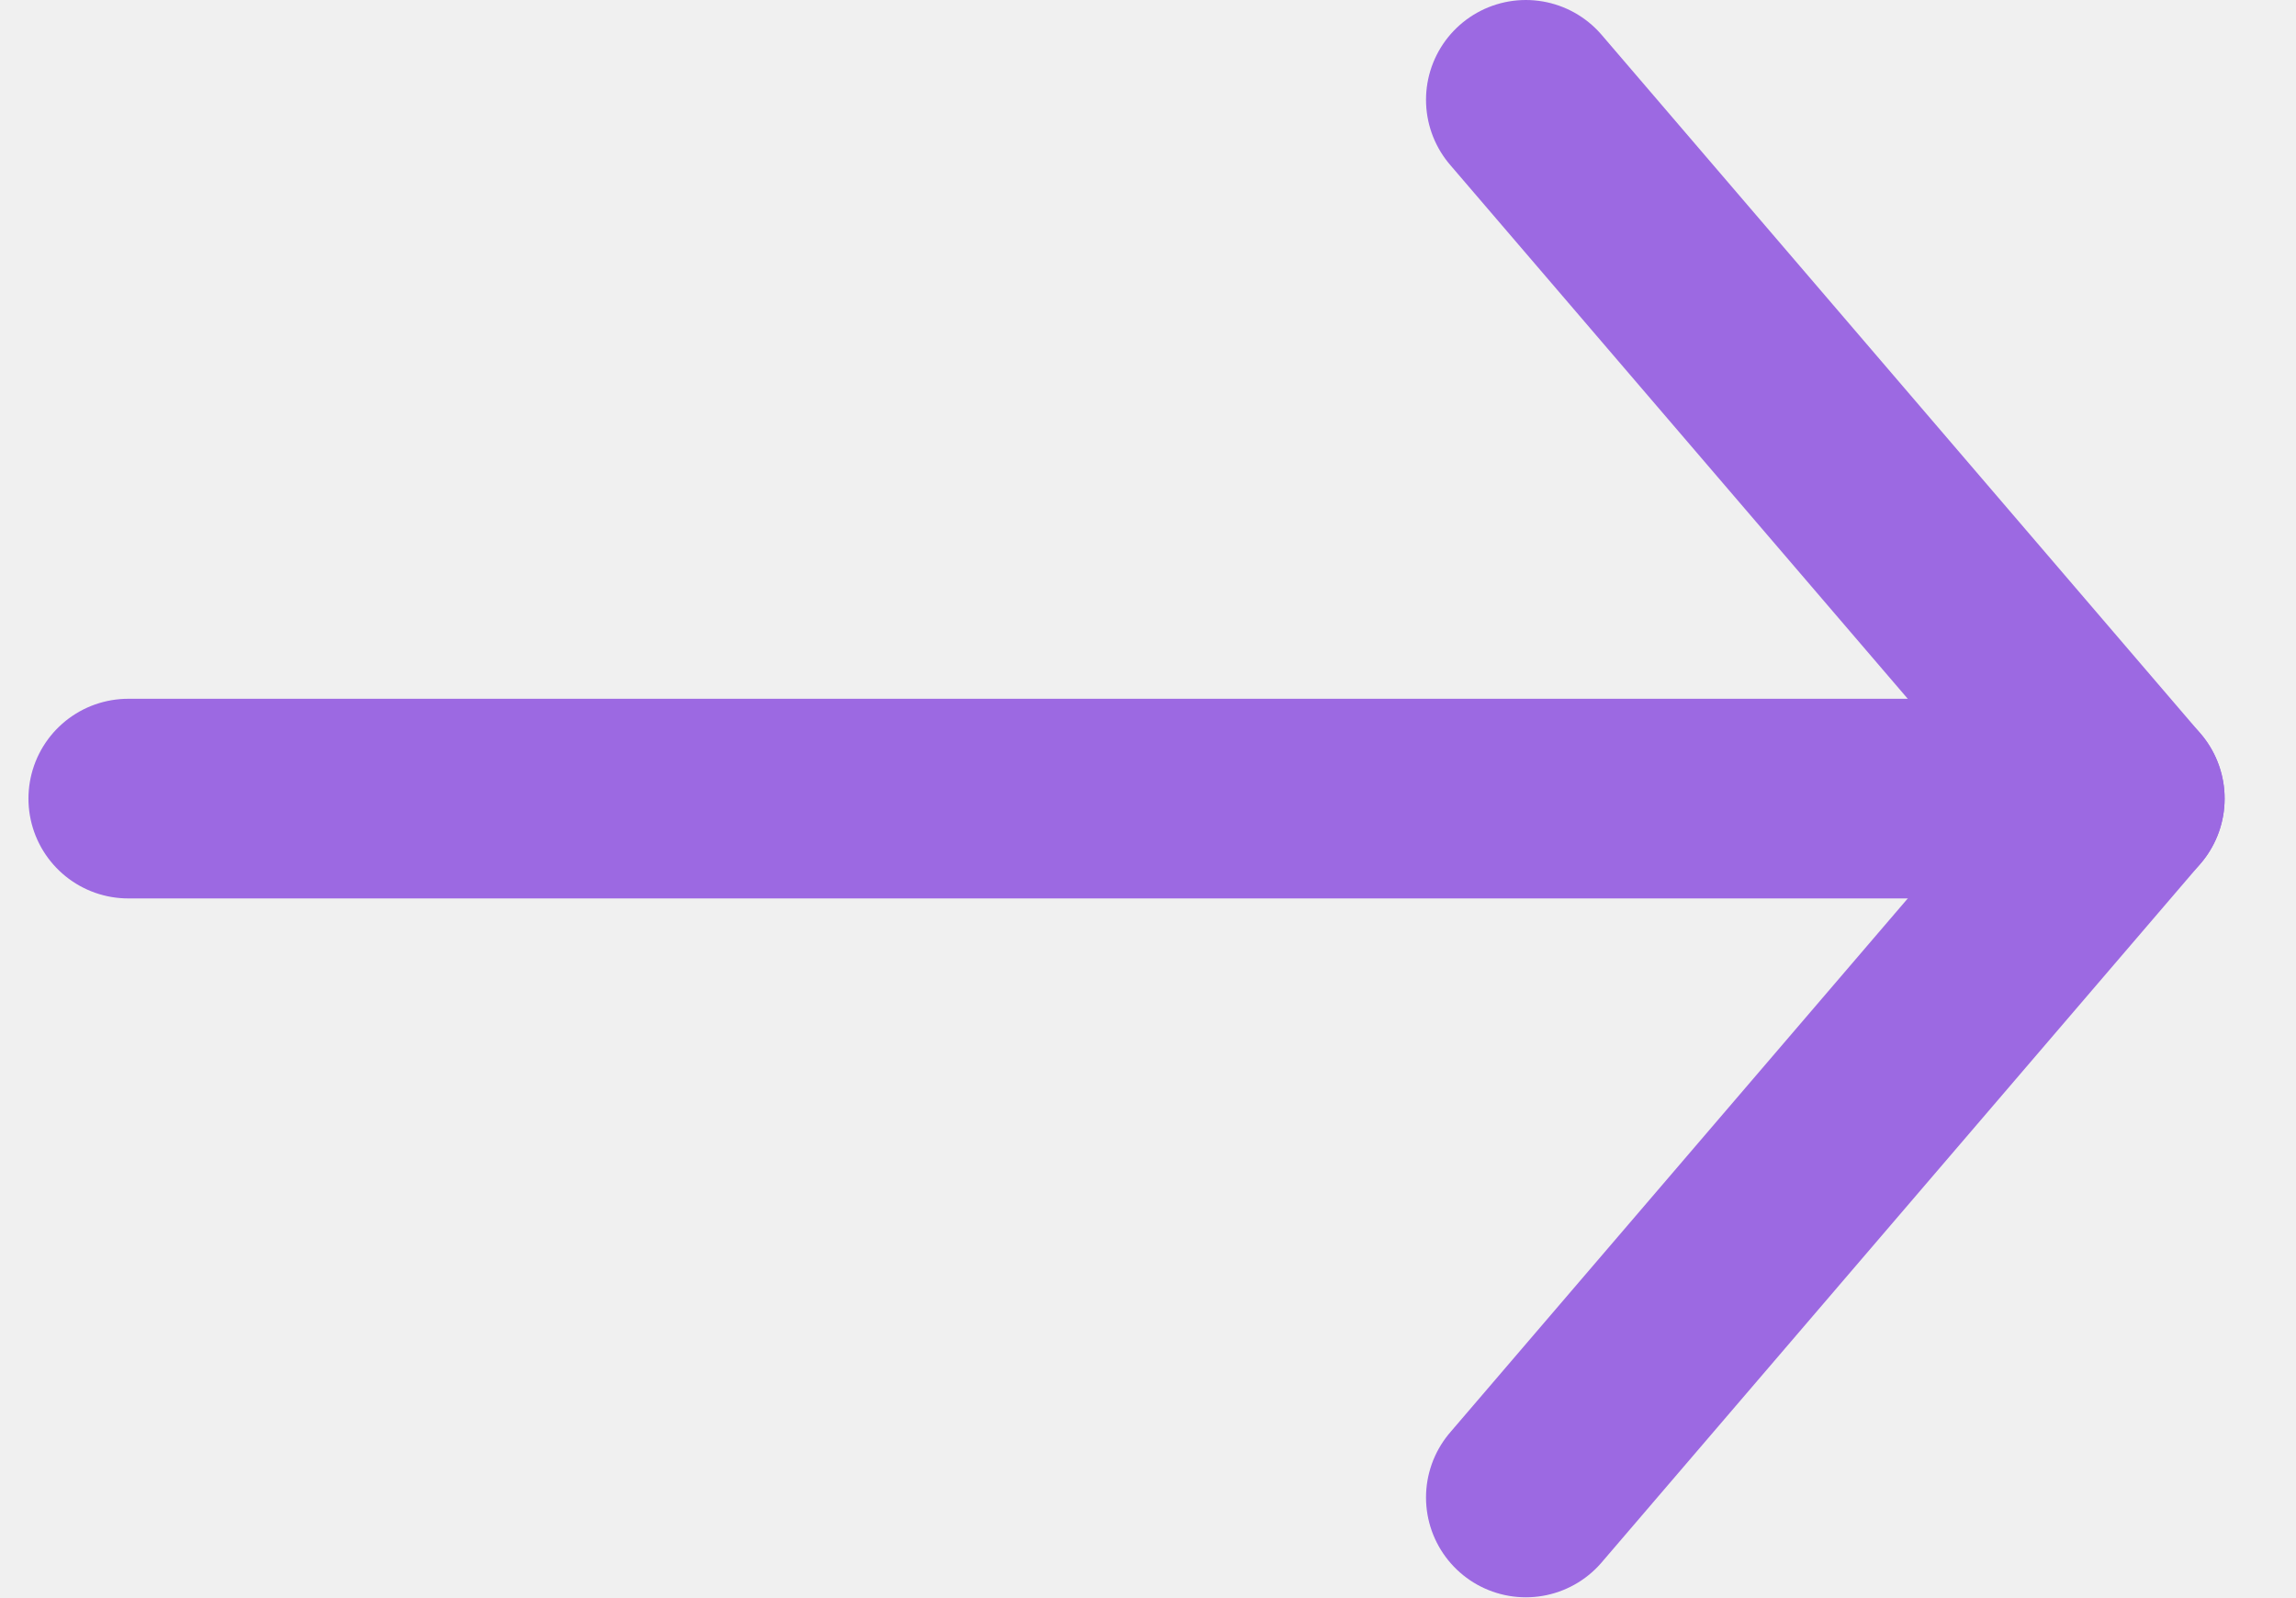
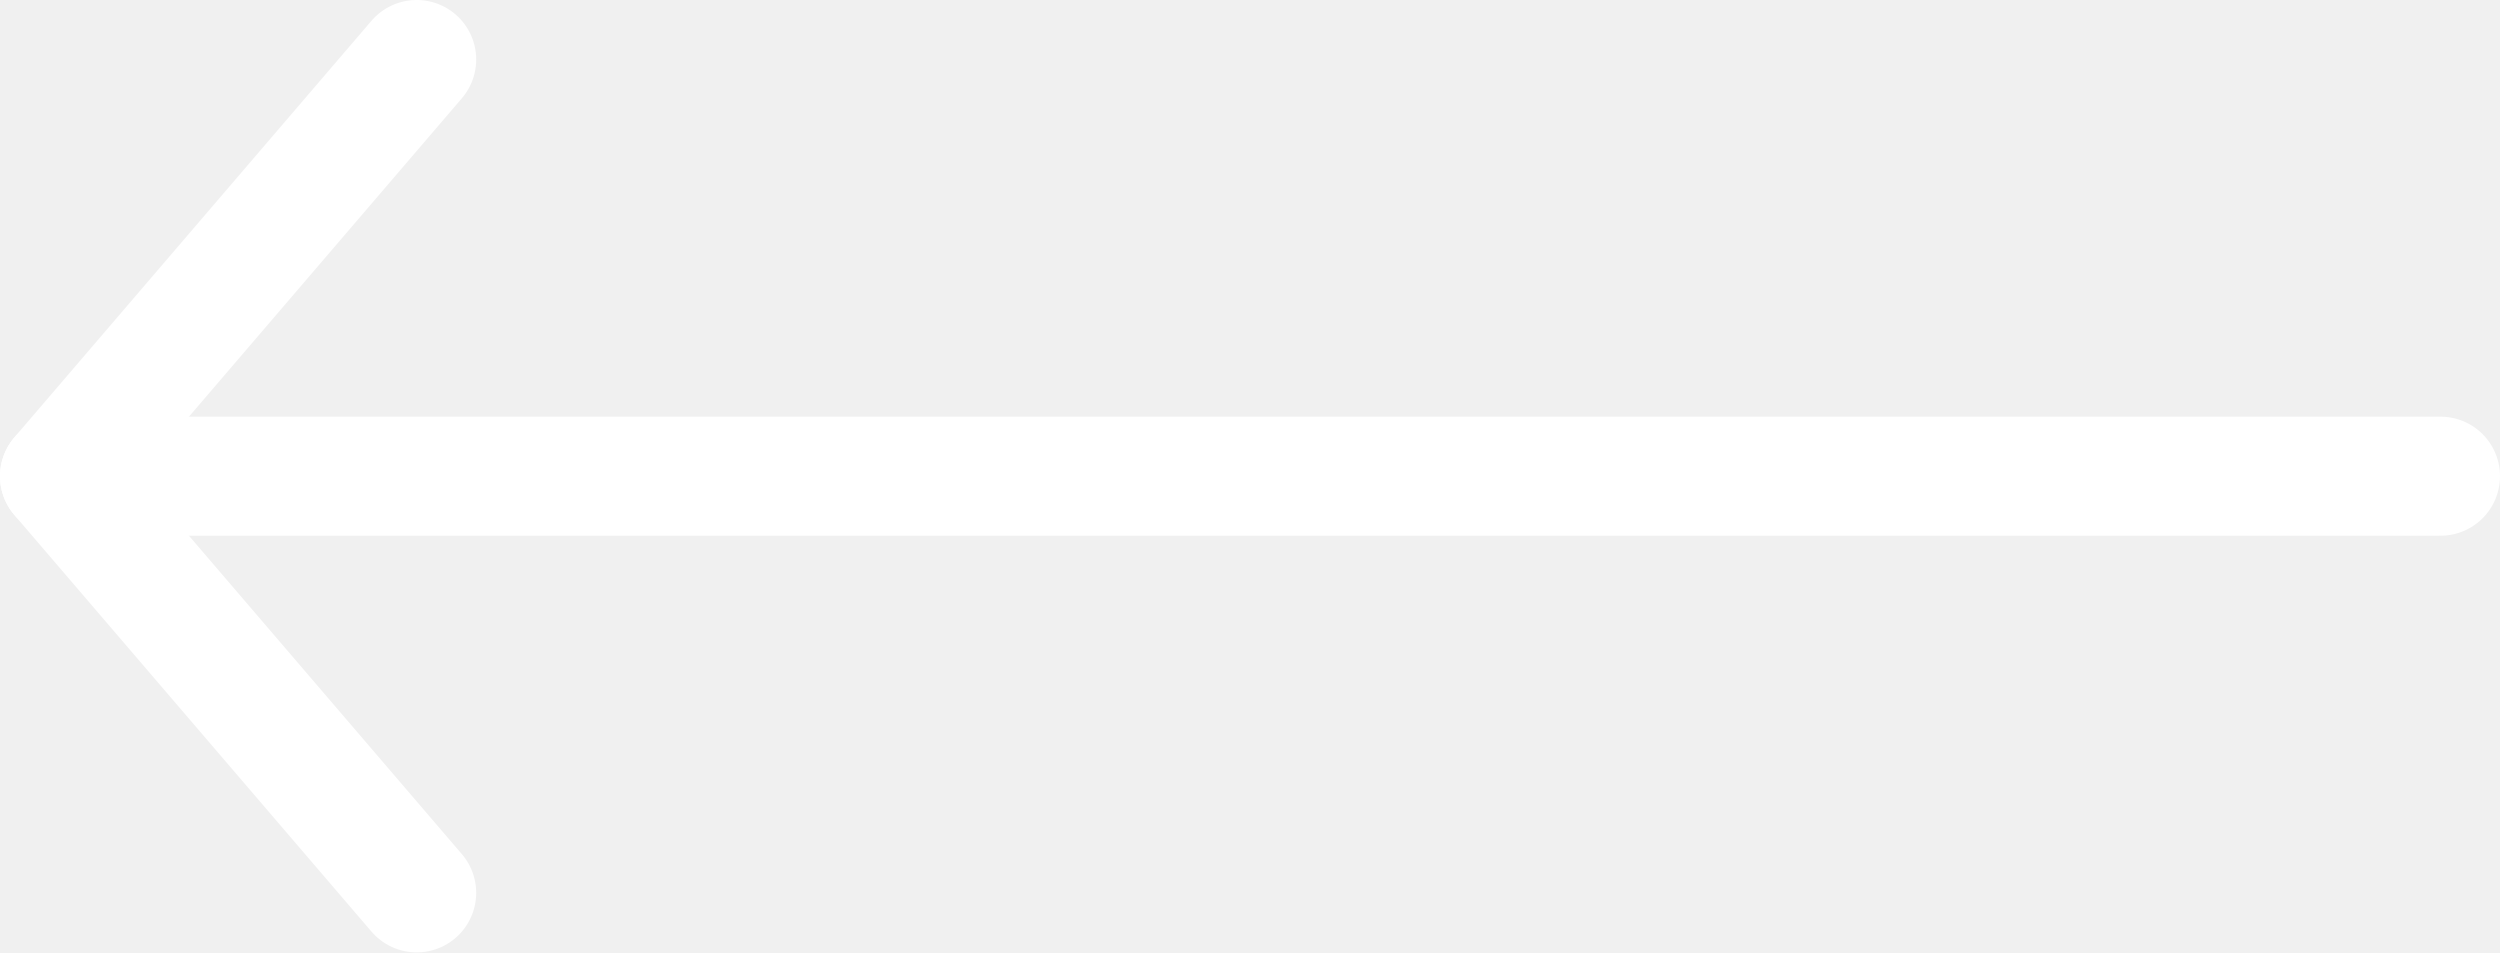
- <svg xmlns="http://www.w3.org/2000/svg" width="23" height="16" viewBox="0 0 23 16" fill="none">
-   <path d="M15.285 15.001L21.285 8L15.285 1" stroke="#9C69E2" stroke-width="2" stroke-linecap="round" stroke-linejoin="round" />
-   <path d="M21.285 8H1.285" stroke="#9C69E2" stroke-width="2" stroke-linecap="round" stroke-linejoin="round" />
+ <svg xmlns="http://www.w3.org/2000/svg" width="42" height="16" margin-right="20px" viewBox="0 0 42 16" fill="none">
+   <path d="M7 1L1 8L7 15" stroke="white" stroke-width="2" stroke-linecap="round" stroke-linejoin="round" />
+   <path d="M1 8L41 8" stroke="white" stroke-width="2" stroke-linecap="round" stroke-linejoin="round" />
</svg>
